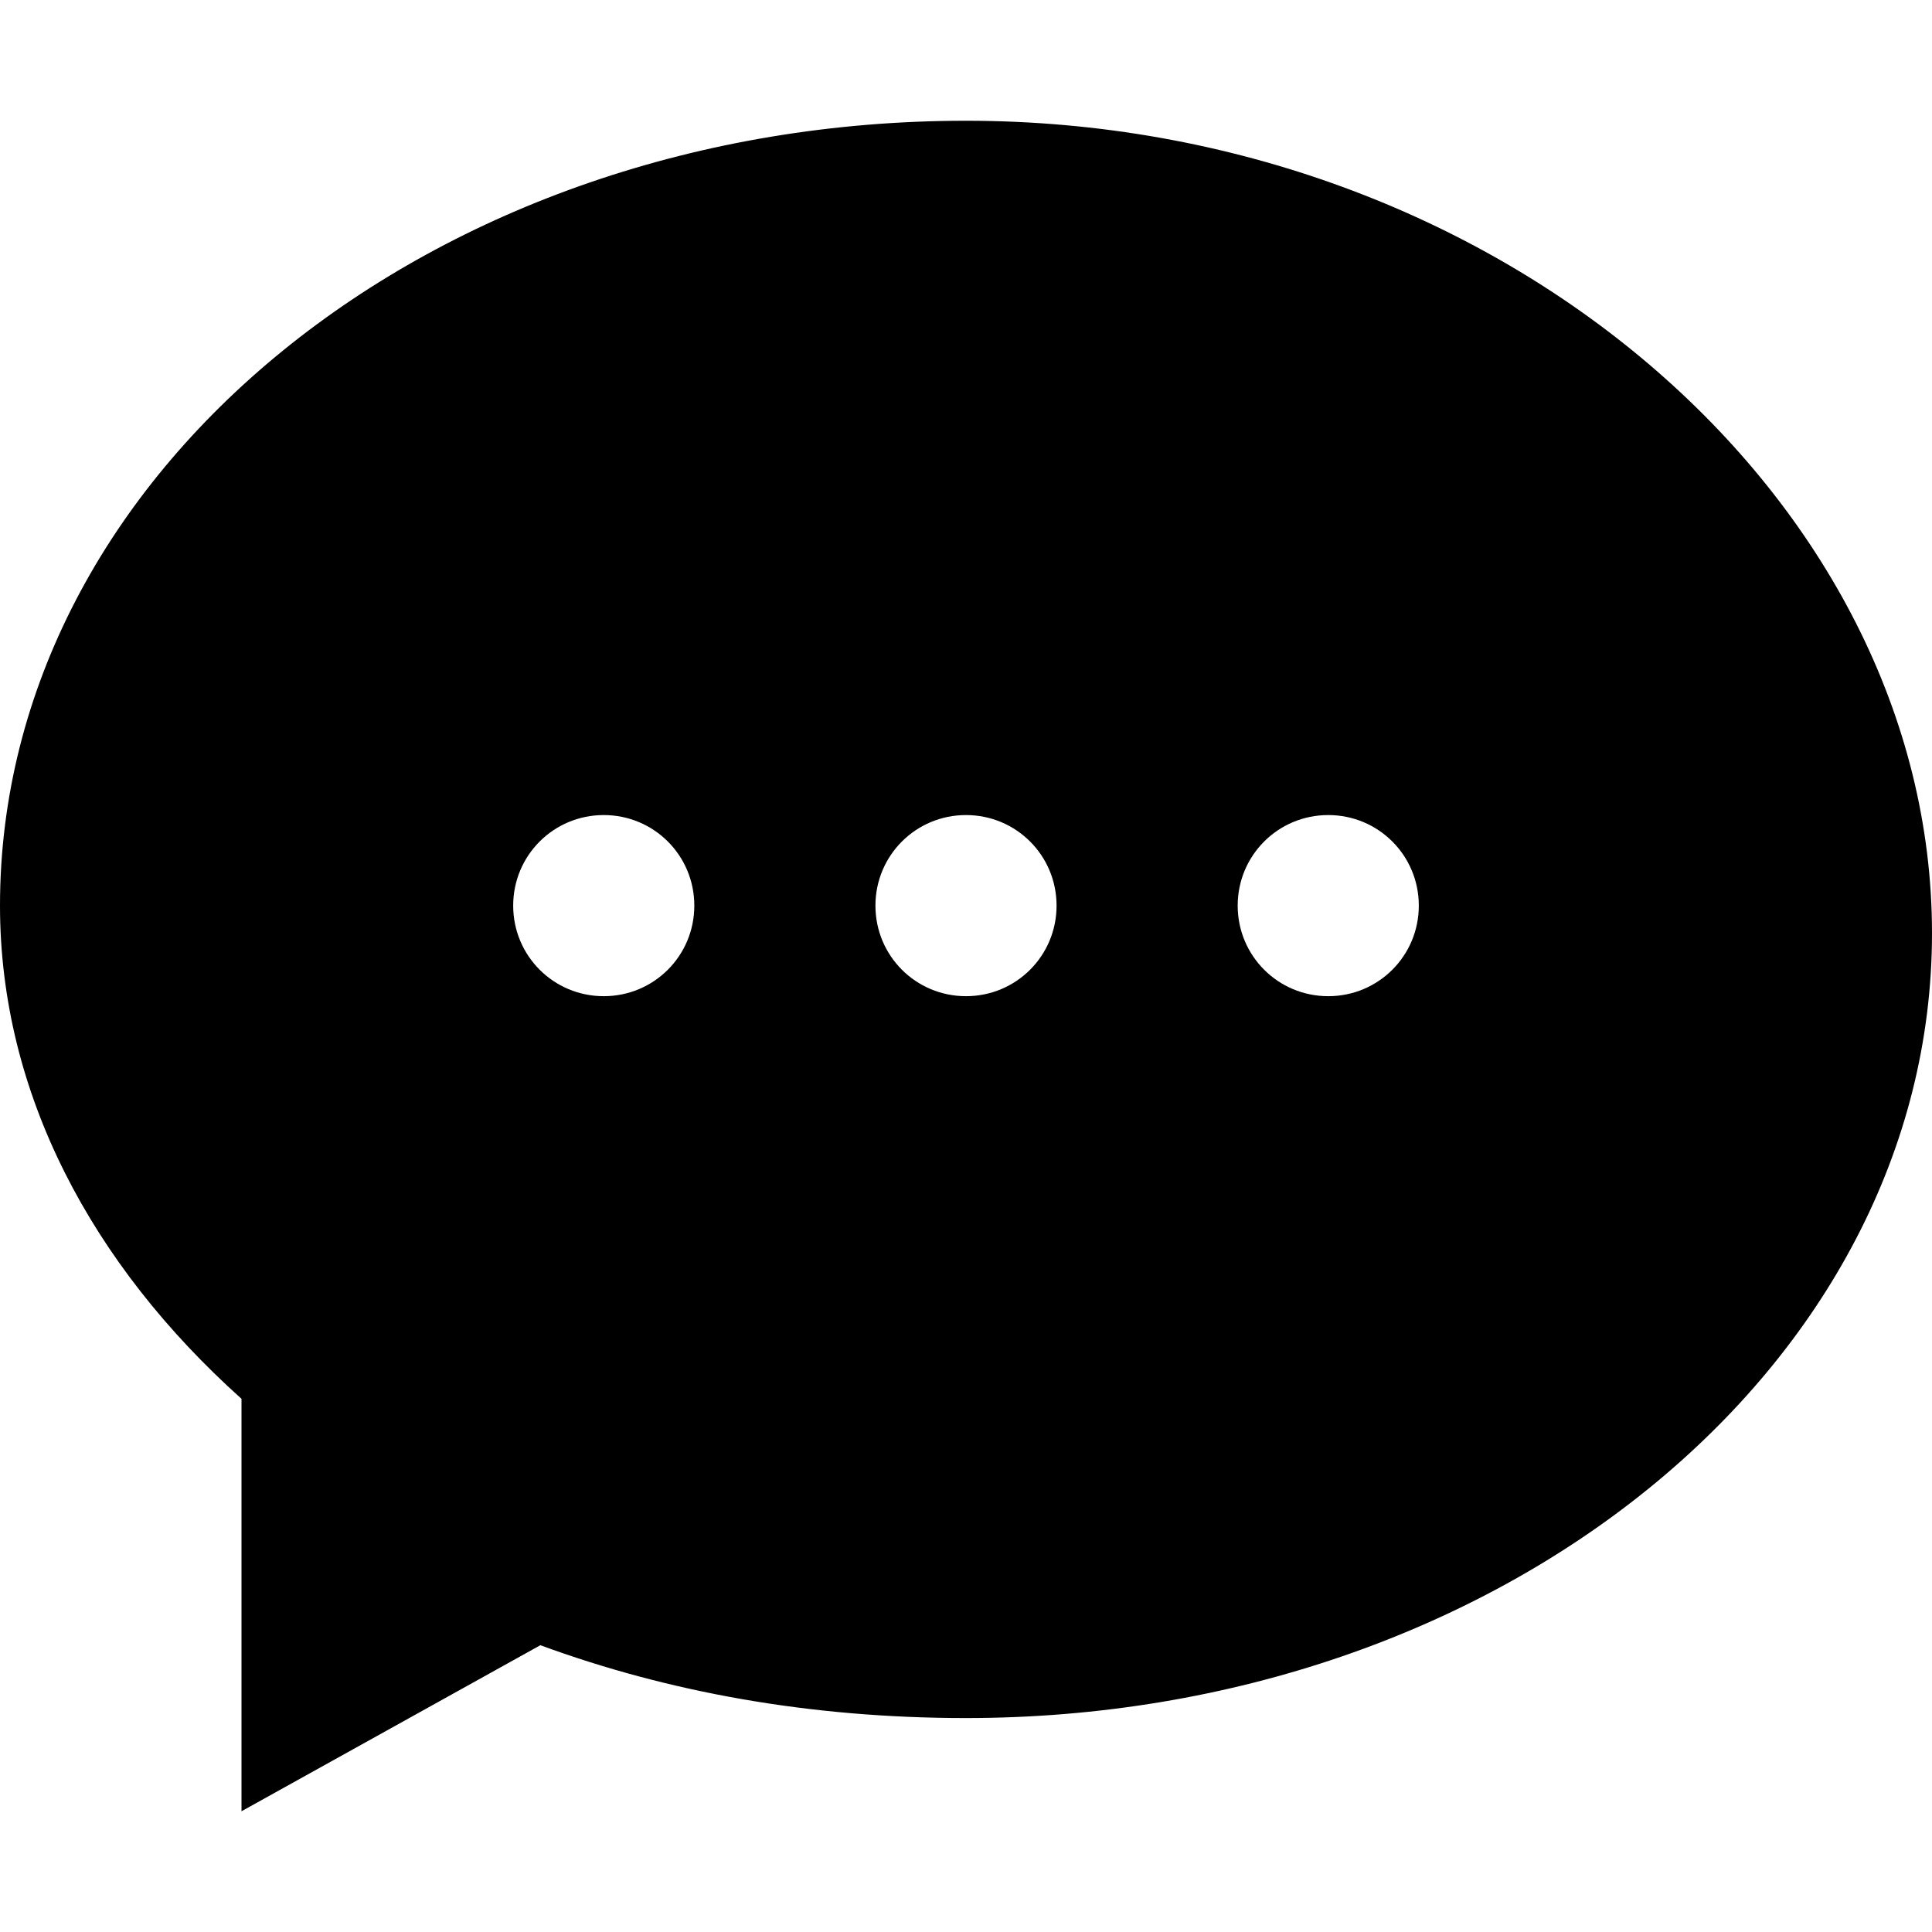
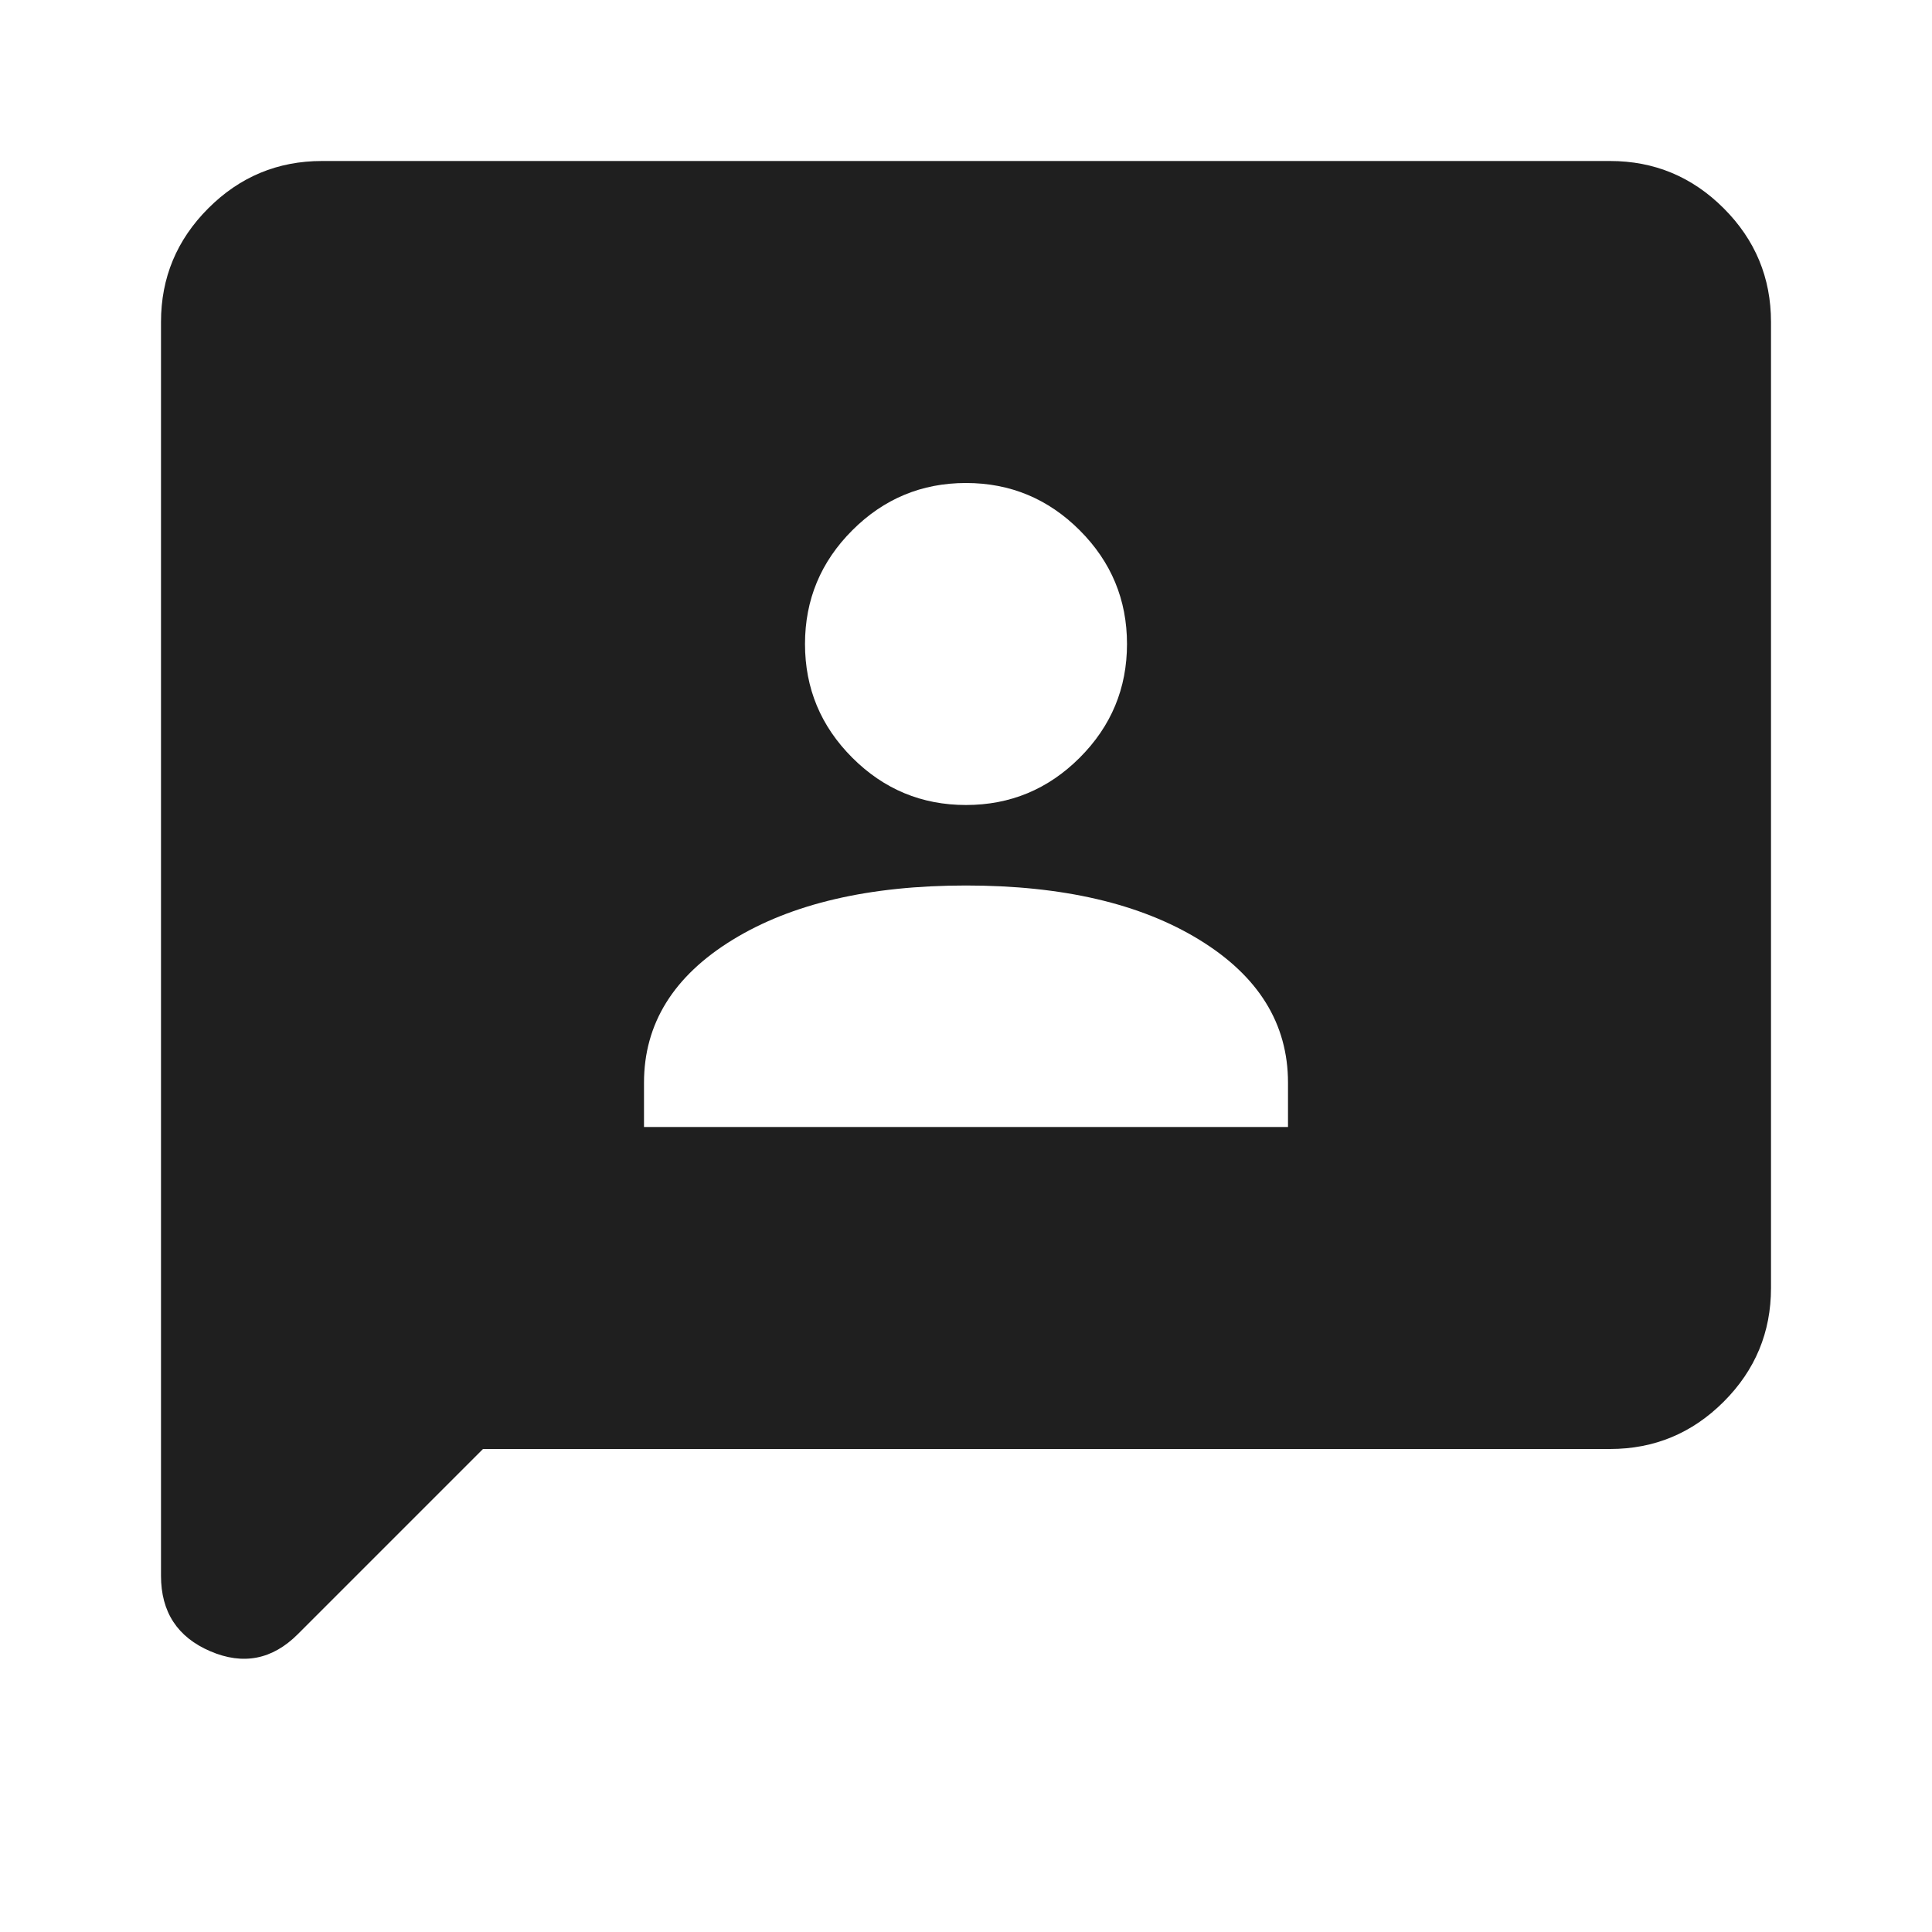
- <svg xmlns="http://www.w3.org/2000/svg" viewBox="0 0 512 512" fill="currentColor">
-   <path d="M256 32C114.6 32 0 125.1 0 240c0    49.7 24.3 95.1 64 130.7V480l79.2-44c33.8    12.4 71.3 19.3 112.8 19.3 141.4 0 256-93.1    256-208S397.4 32 256 32zm-96    232c-13.3 0-24-10.7-24-24s10.7-24    24-24 24 10.7 24 24-10.7 24-24    24zm96 0c-13.3 0-24-10.7-24-24s10.7-24    24-24 24 10.7 24 24-10.7 24-24    24zm96 0c-13.3 0-24-10.7-24-24s10.7-24    24-24 24 10.7 24 24-10.7 24-24    24z" />
+ <svg xmlns="http://www.w3.org/2000/svg" height="24px" viewBox="0 -960 960 960" width="24px" fill="#1f1f1f">
+   <path d="M320-400h320v-22q0-44-44-71t-116-27q-72 0-116 27t-44 71v22Zm160-160q33 0 56.5-23.5T560-640q0-33-23.5-56.5T480-720q-33 0-56.5 23.5T400-640q0 33 23.5 56.5T480-560ZM240-240l-92 92q-19 19-43.5 8.5T80-177v-623q0-33 23.5-56.5T160-880h640q33 0 56.5 23.5T880-800v480q0 33-23.5 56.5T800-240H240Z" />
</svg>
